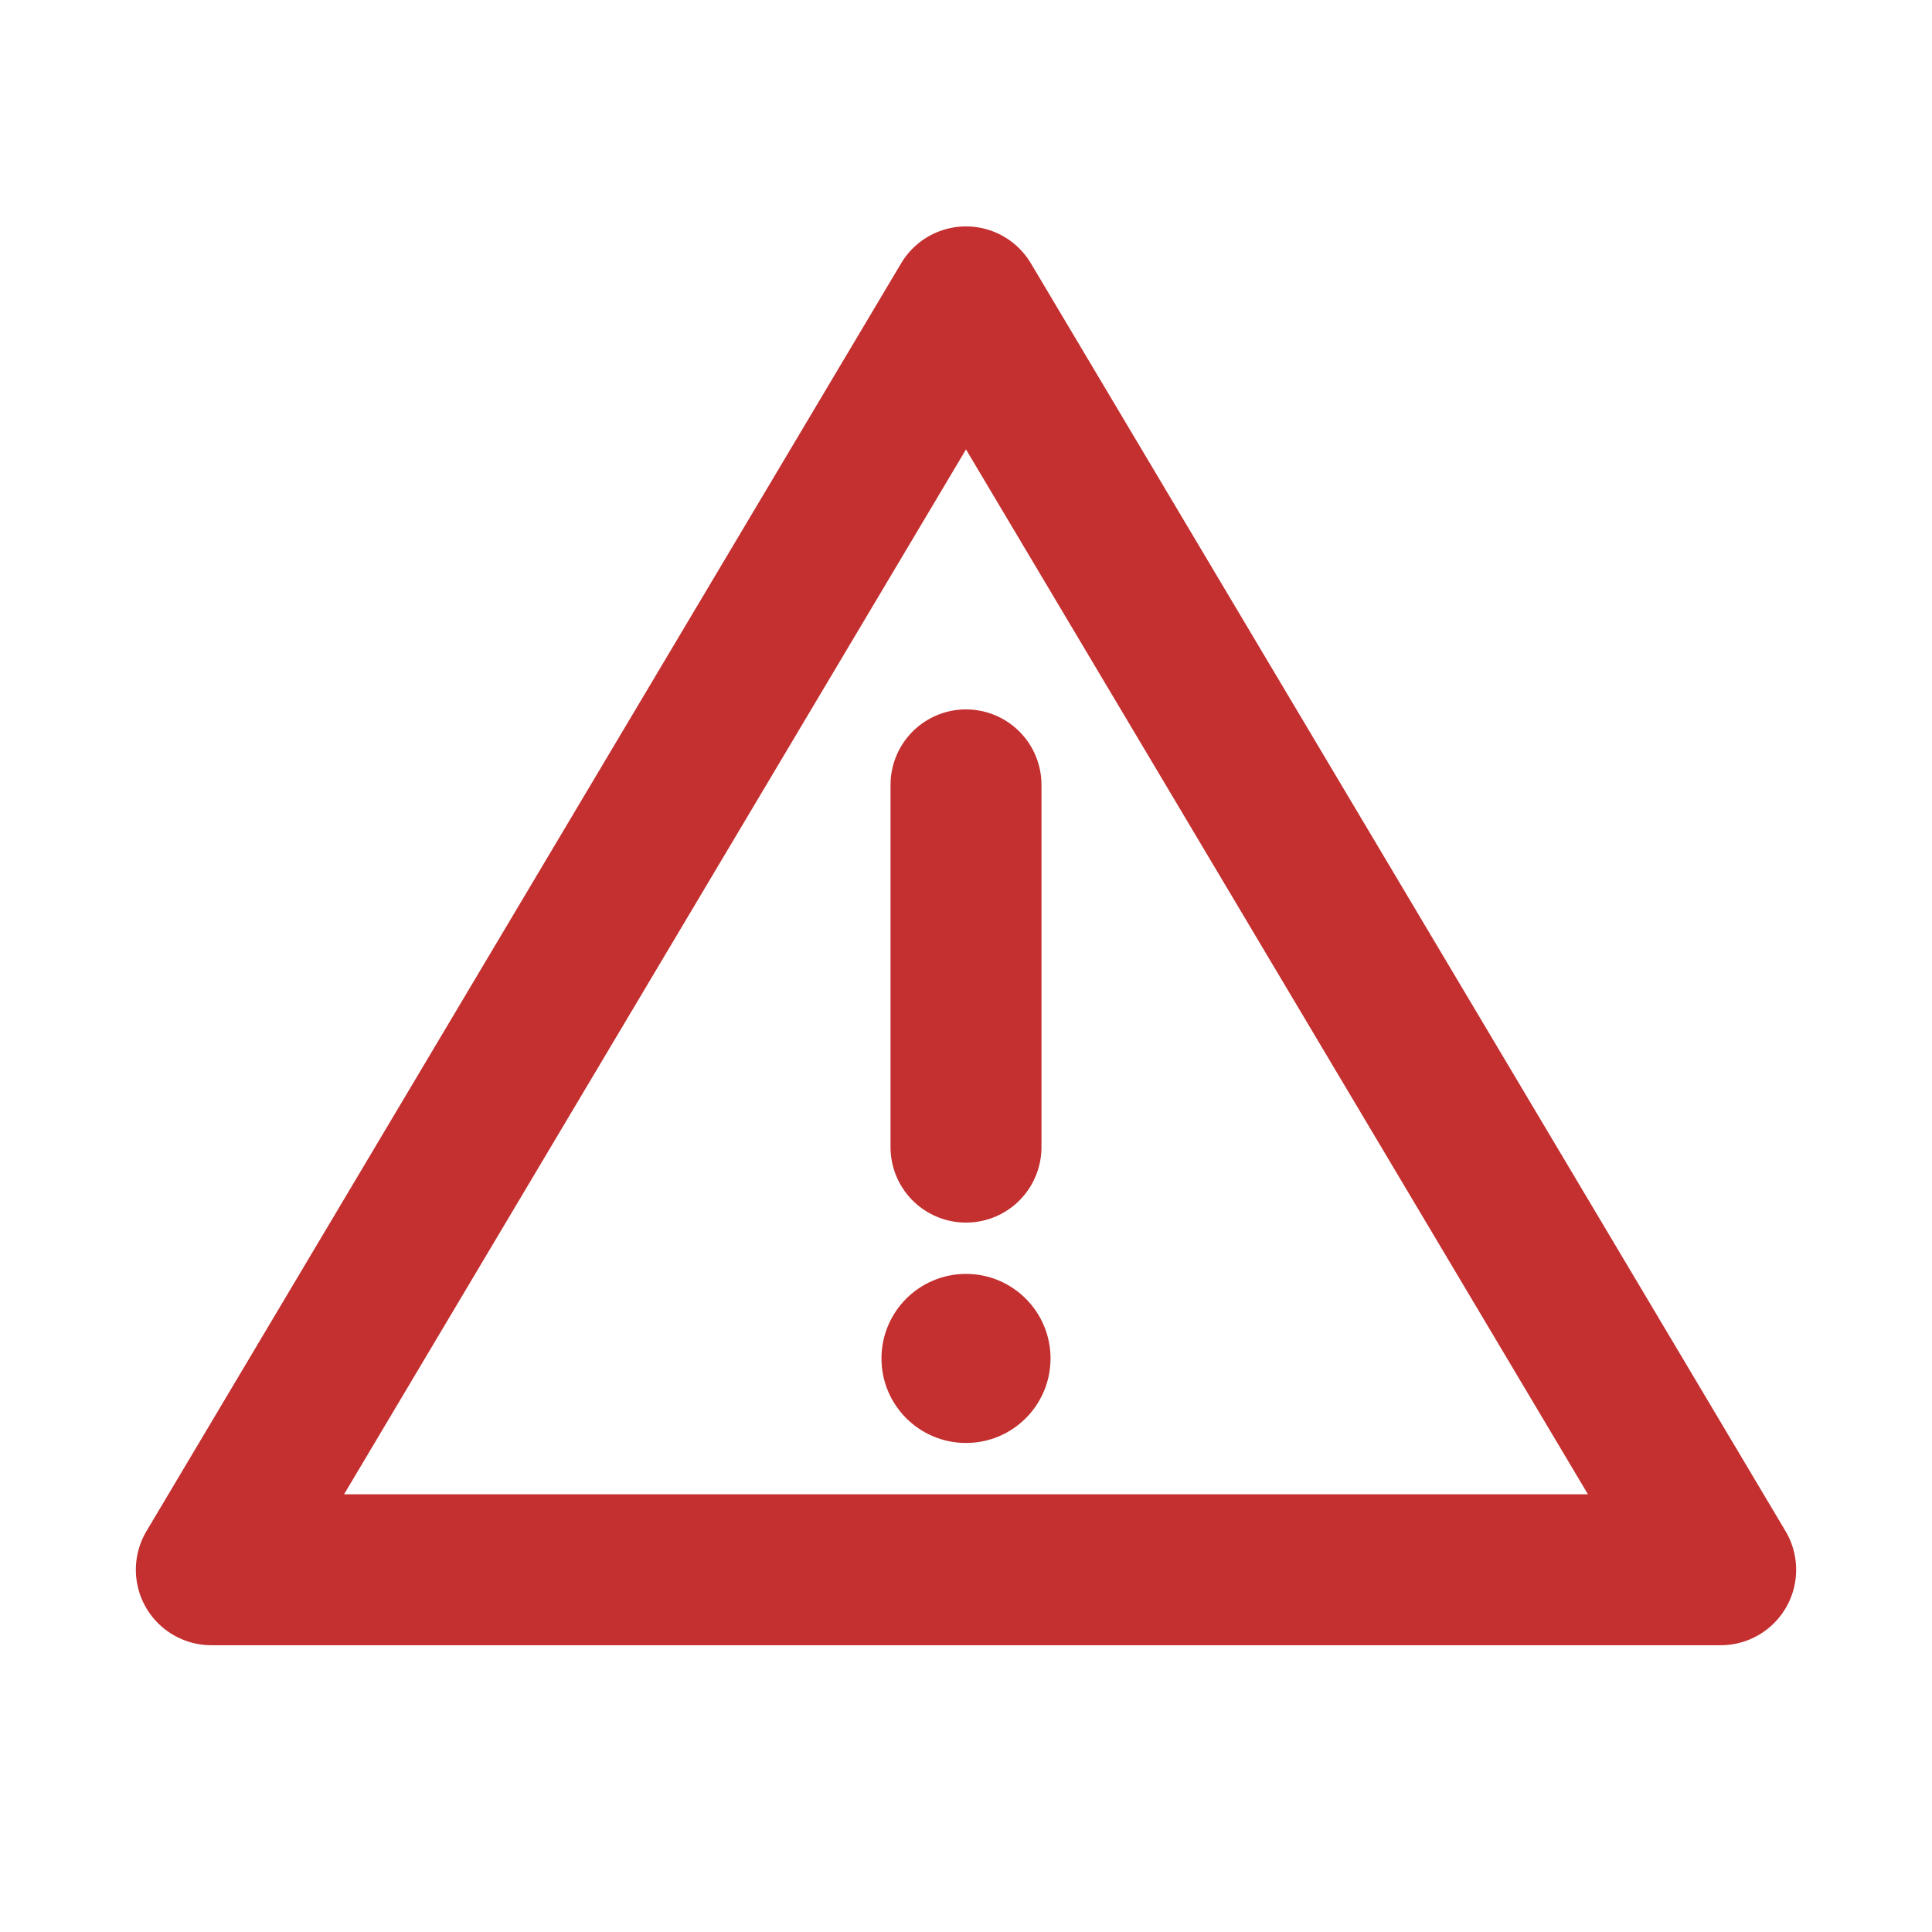
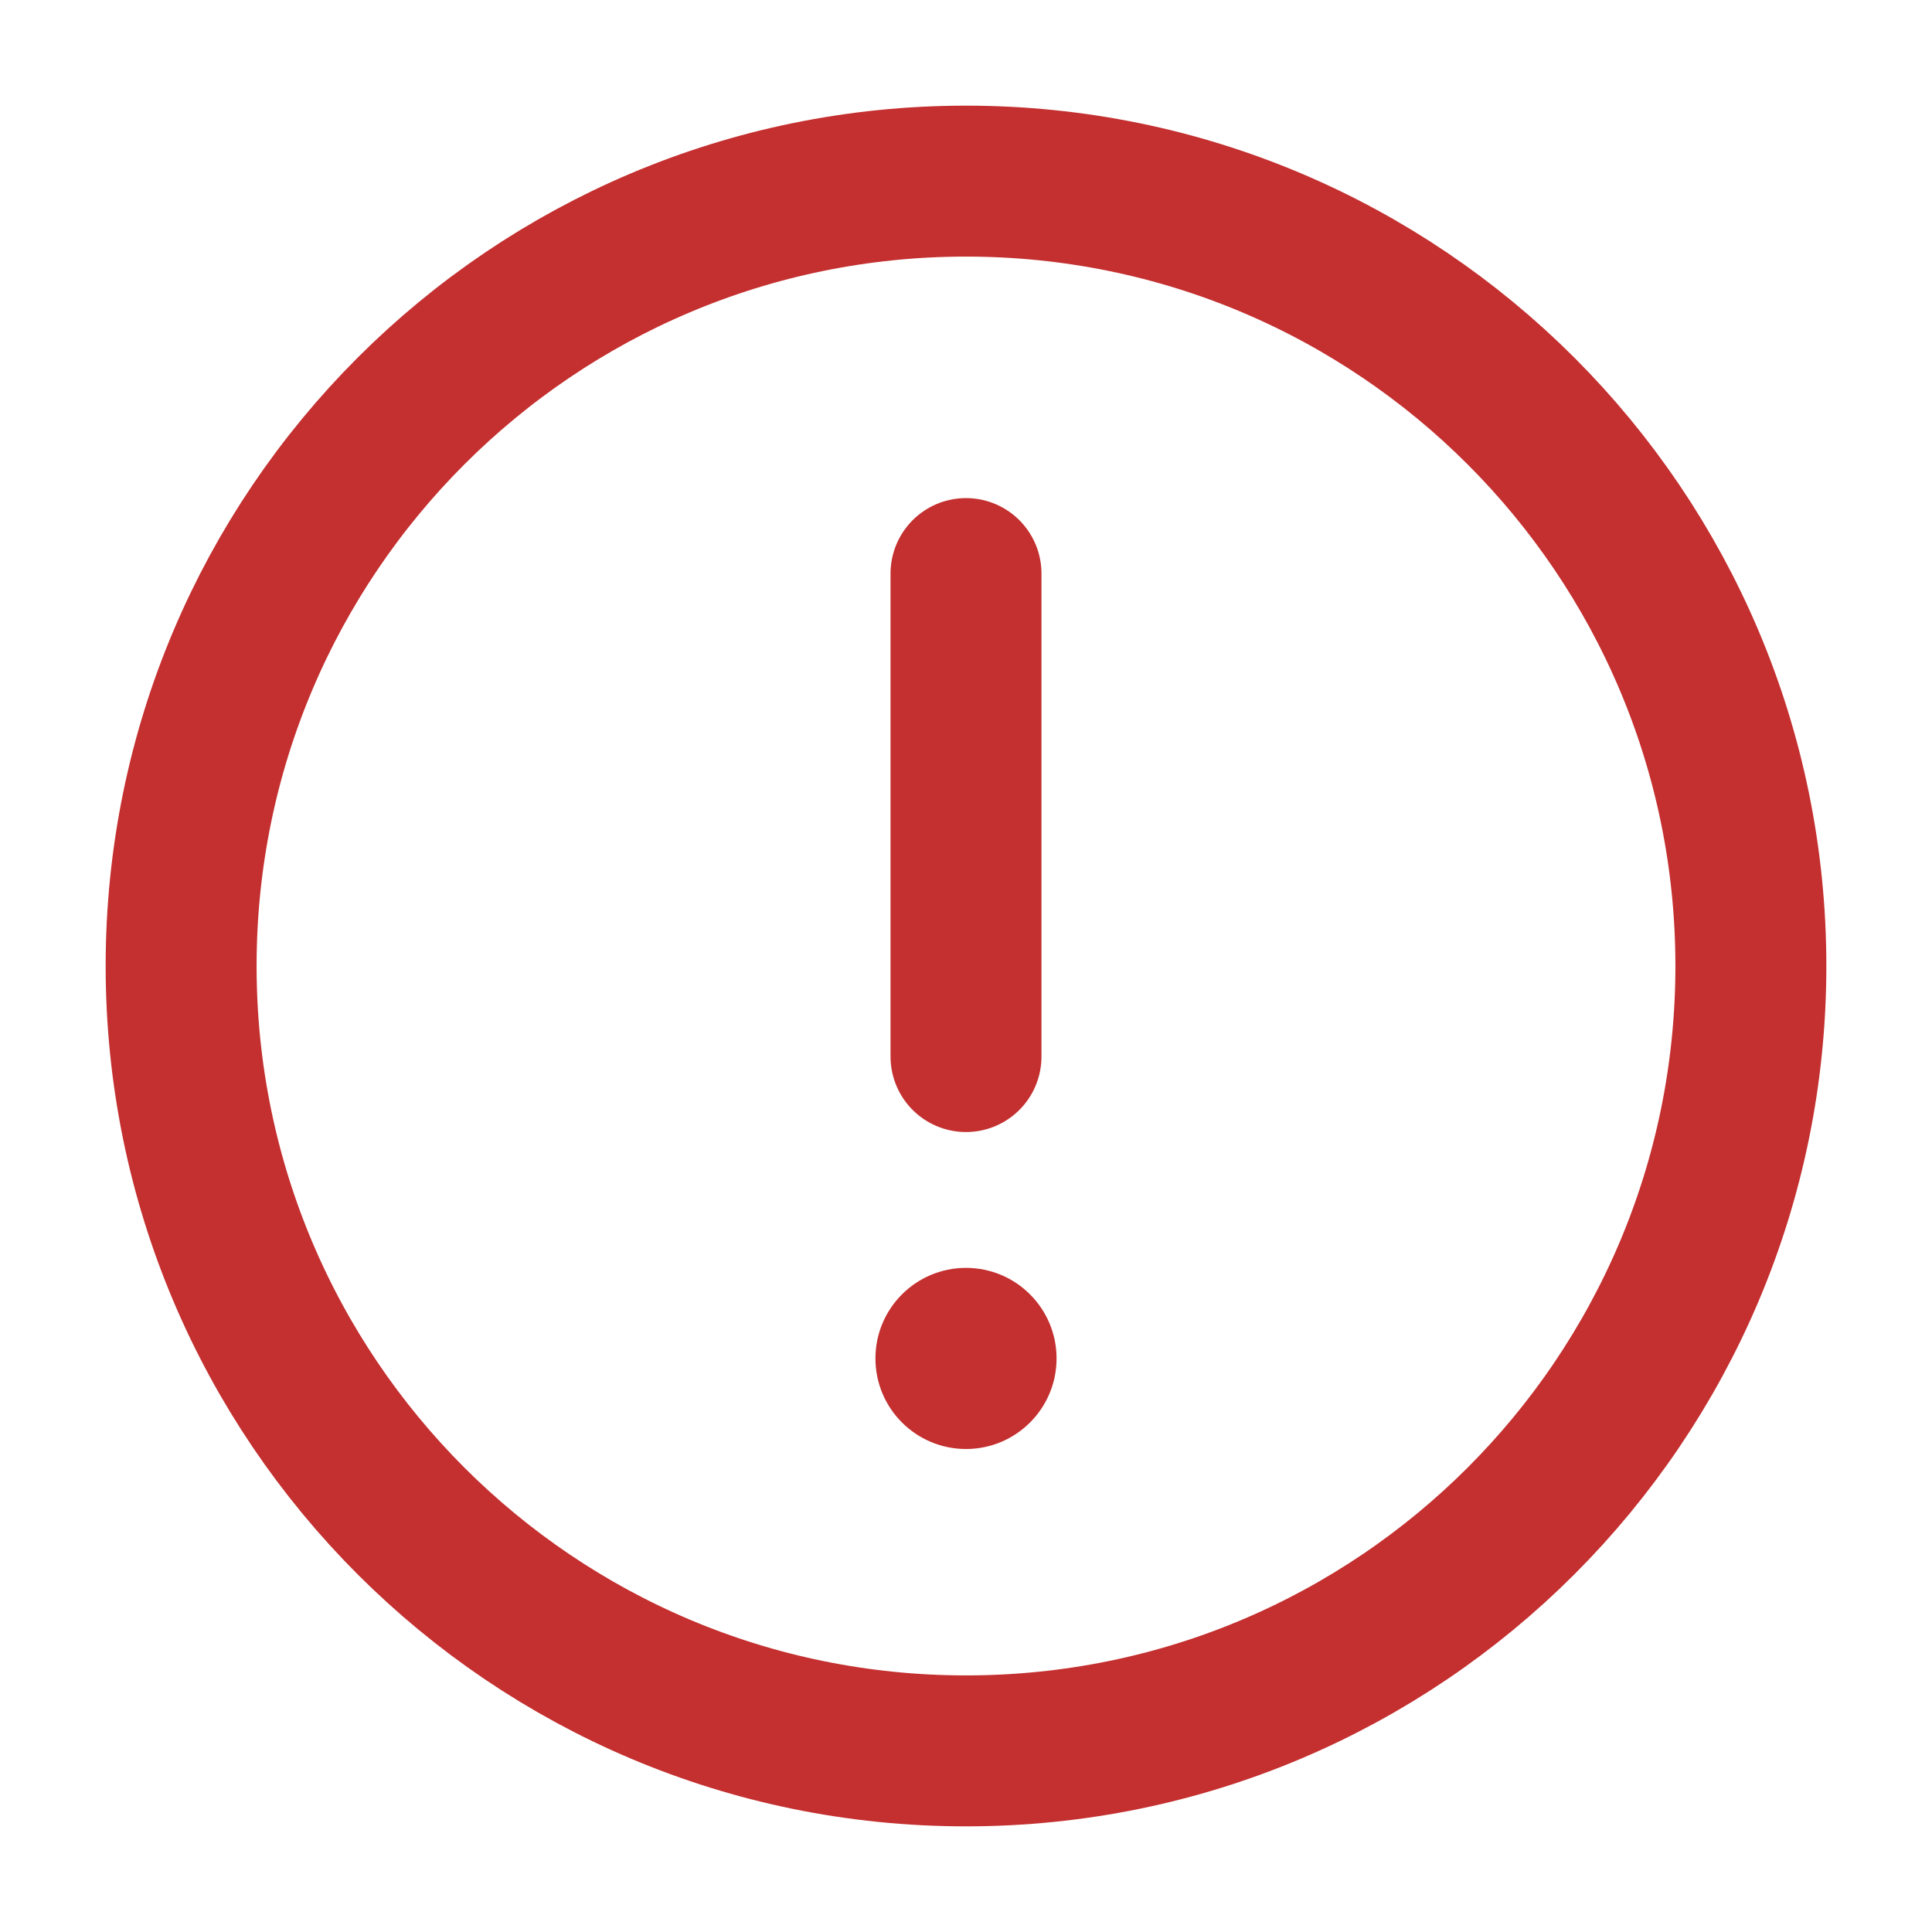
<svg xmlns="http://www.w3.org/2000/svg" width="32" height="32" viewBox="0 0 32 32" fill="none">
-   <path d="M16 5 3.5 26h25L16 5Z" stroke="#C42F2F" stroke-width="2.5" stroke-linejoin="round" />
-   <path d="M16 13v6" stroke="#C42F2F" stroke-width="2.5" stroke-linecap="round" />
-   <circle cx="16" cy="22.5" r="1.4" fill="#C42F2F" />
+   <circle cx="16" cy="16" r="13" stroke="#C42F2F" stroke-width="2.5" />
+   <path d="M16 9.5v8" stroke="#C42F2F" stroke-width="2.5" stroke-linecap="round" />
+   <circle cx="16" cy="22.5" r="1.5" fill="#C42F2F" />
</svg>
